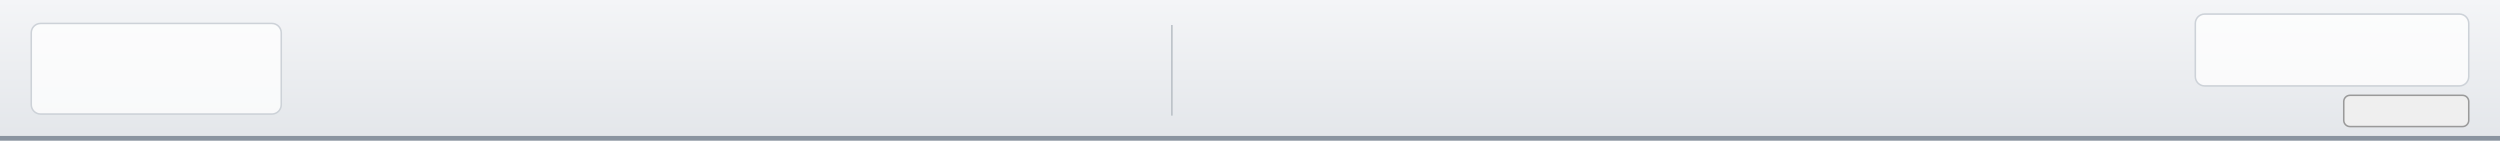
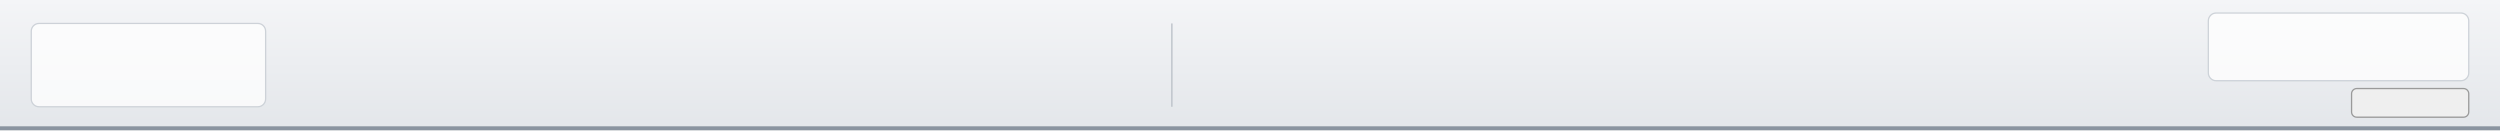
- <svg xmlns="http://www.w3.org/2000/svg" width="1600" height="90" viewBox="0 0 1600 90" role="img">
+ <svg xmlns="http://www.w3.org/2000/svg" width="1920" height="100" viewBox="0 0 1920 100" role="img">
  <defs>
    <linearGradient id="bg" x1="0" y1="0" x2="0" y2="1">
      <stop offset="0" stop-color="#F4F5F7" />
      <stop offset="1" stop-color="#E3E6EA" />
    </linearGradient>
  </defs>
-   <rect width="1600" height="90" fill="url(#bg)" />
-   <rect y="87" width="1600" height="3" fill="#8A94A0" />
-   <rect x="20" y="15" width="160" height="58" rx="6" fill="#FFFFFF" fill-opacity="0.75" stroke="#CDD2D8" stroke-width="1" />
-   <rect x="1405" y="9" width="175" height="46" rx="6" fill="#FFFFFF" fill-opacity="0.75" stroke="#CDD2D8" stroke-width="1" />
-   <rect x="749.5" y="16" width="1" height="58" fill="#B9BFC6" />
-   <rect x="1500" y="61" width="80" height="20" rx="4" fill="#EFEFEF" stroke="#9A9A9A" stroke-width="1" />
+   <rect width="1920" height="100" fill="url(#bg)" />
+   <rect y="97" width="1920" height="3" fill="#8A94A0" />
+   <rect x="24" y="18" width="180" height="64" rx="6" fill="#FFFFFF" fill-opacity="0.75" stroke="#CDD2D8" stroke-width="1" />
+   <rect x="1696" y="10" width="200" height="52" rx="6" fill="#FFFFFF" fill-opacity="0.75" stroke="#CDD2D8" stroke-width="1" />
+   <rect x="899.5" y="18" width="1" height="64" fill="#B9BFC6" />
+   <rect x="1806" y="68" width="90" height="22" rx="4" fill="#EFEFEF" stroke="#9A9A9A" stroke-width="1" />
</svg>
